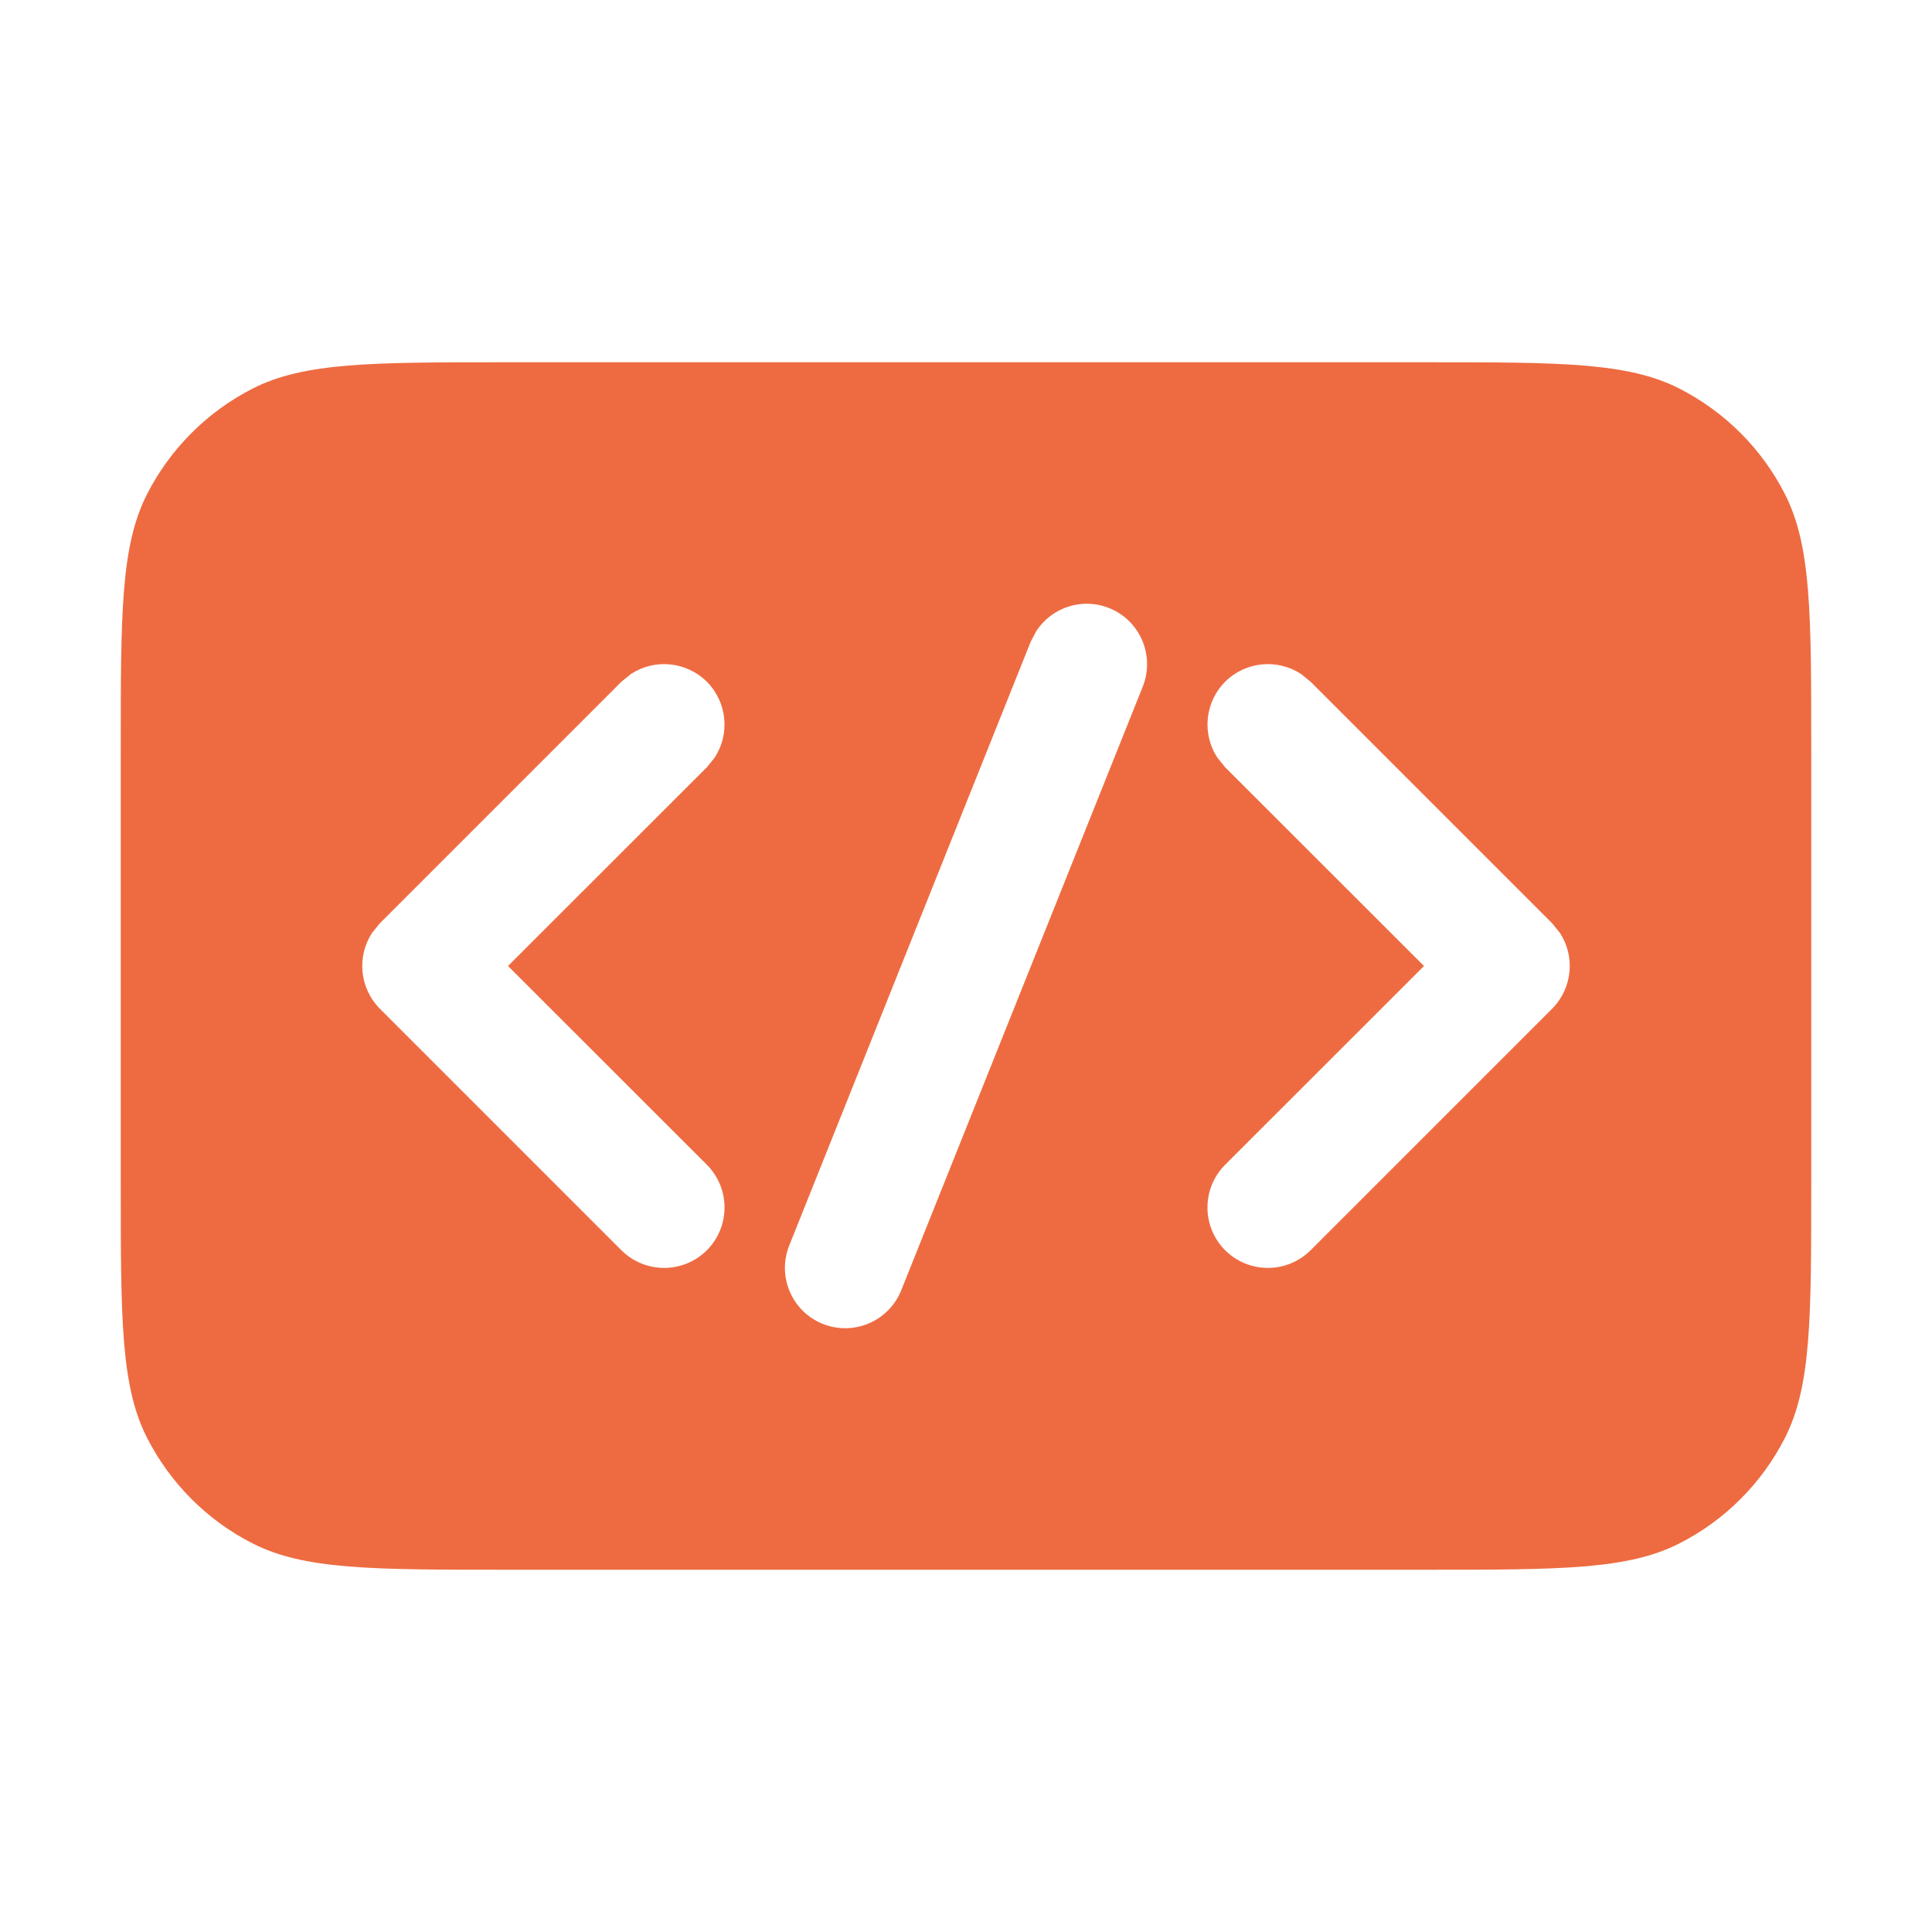
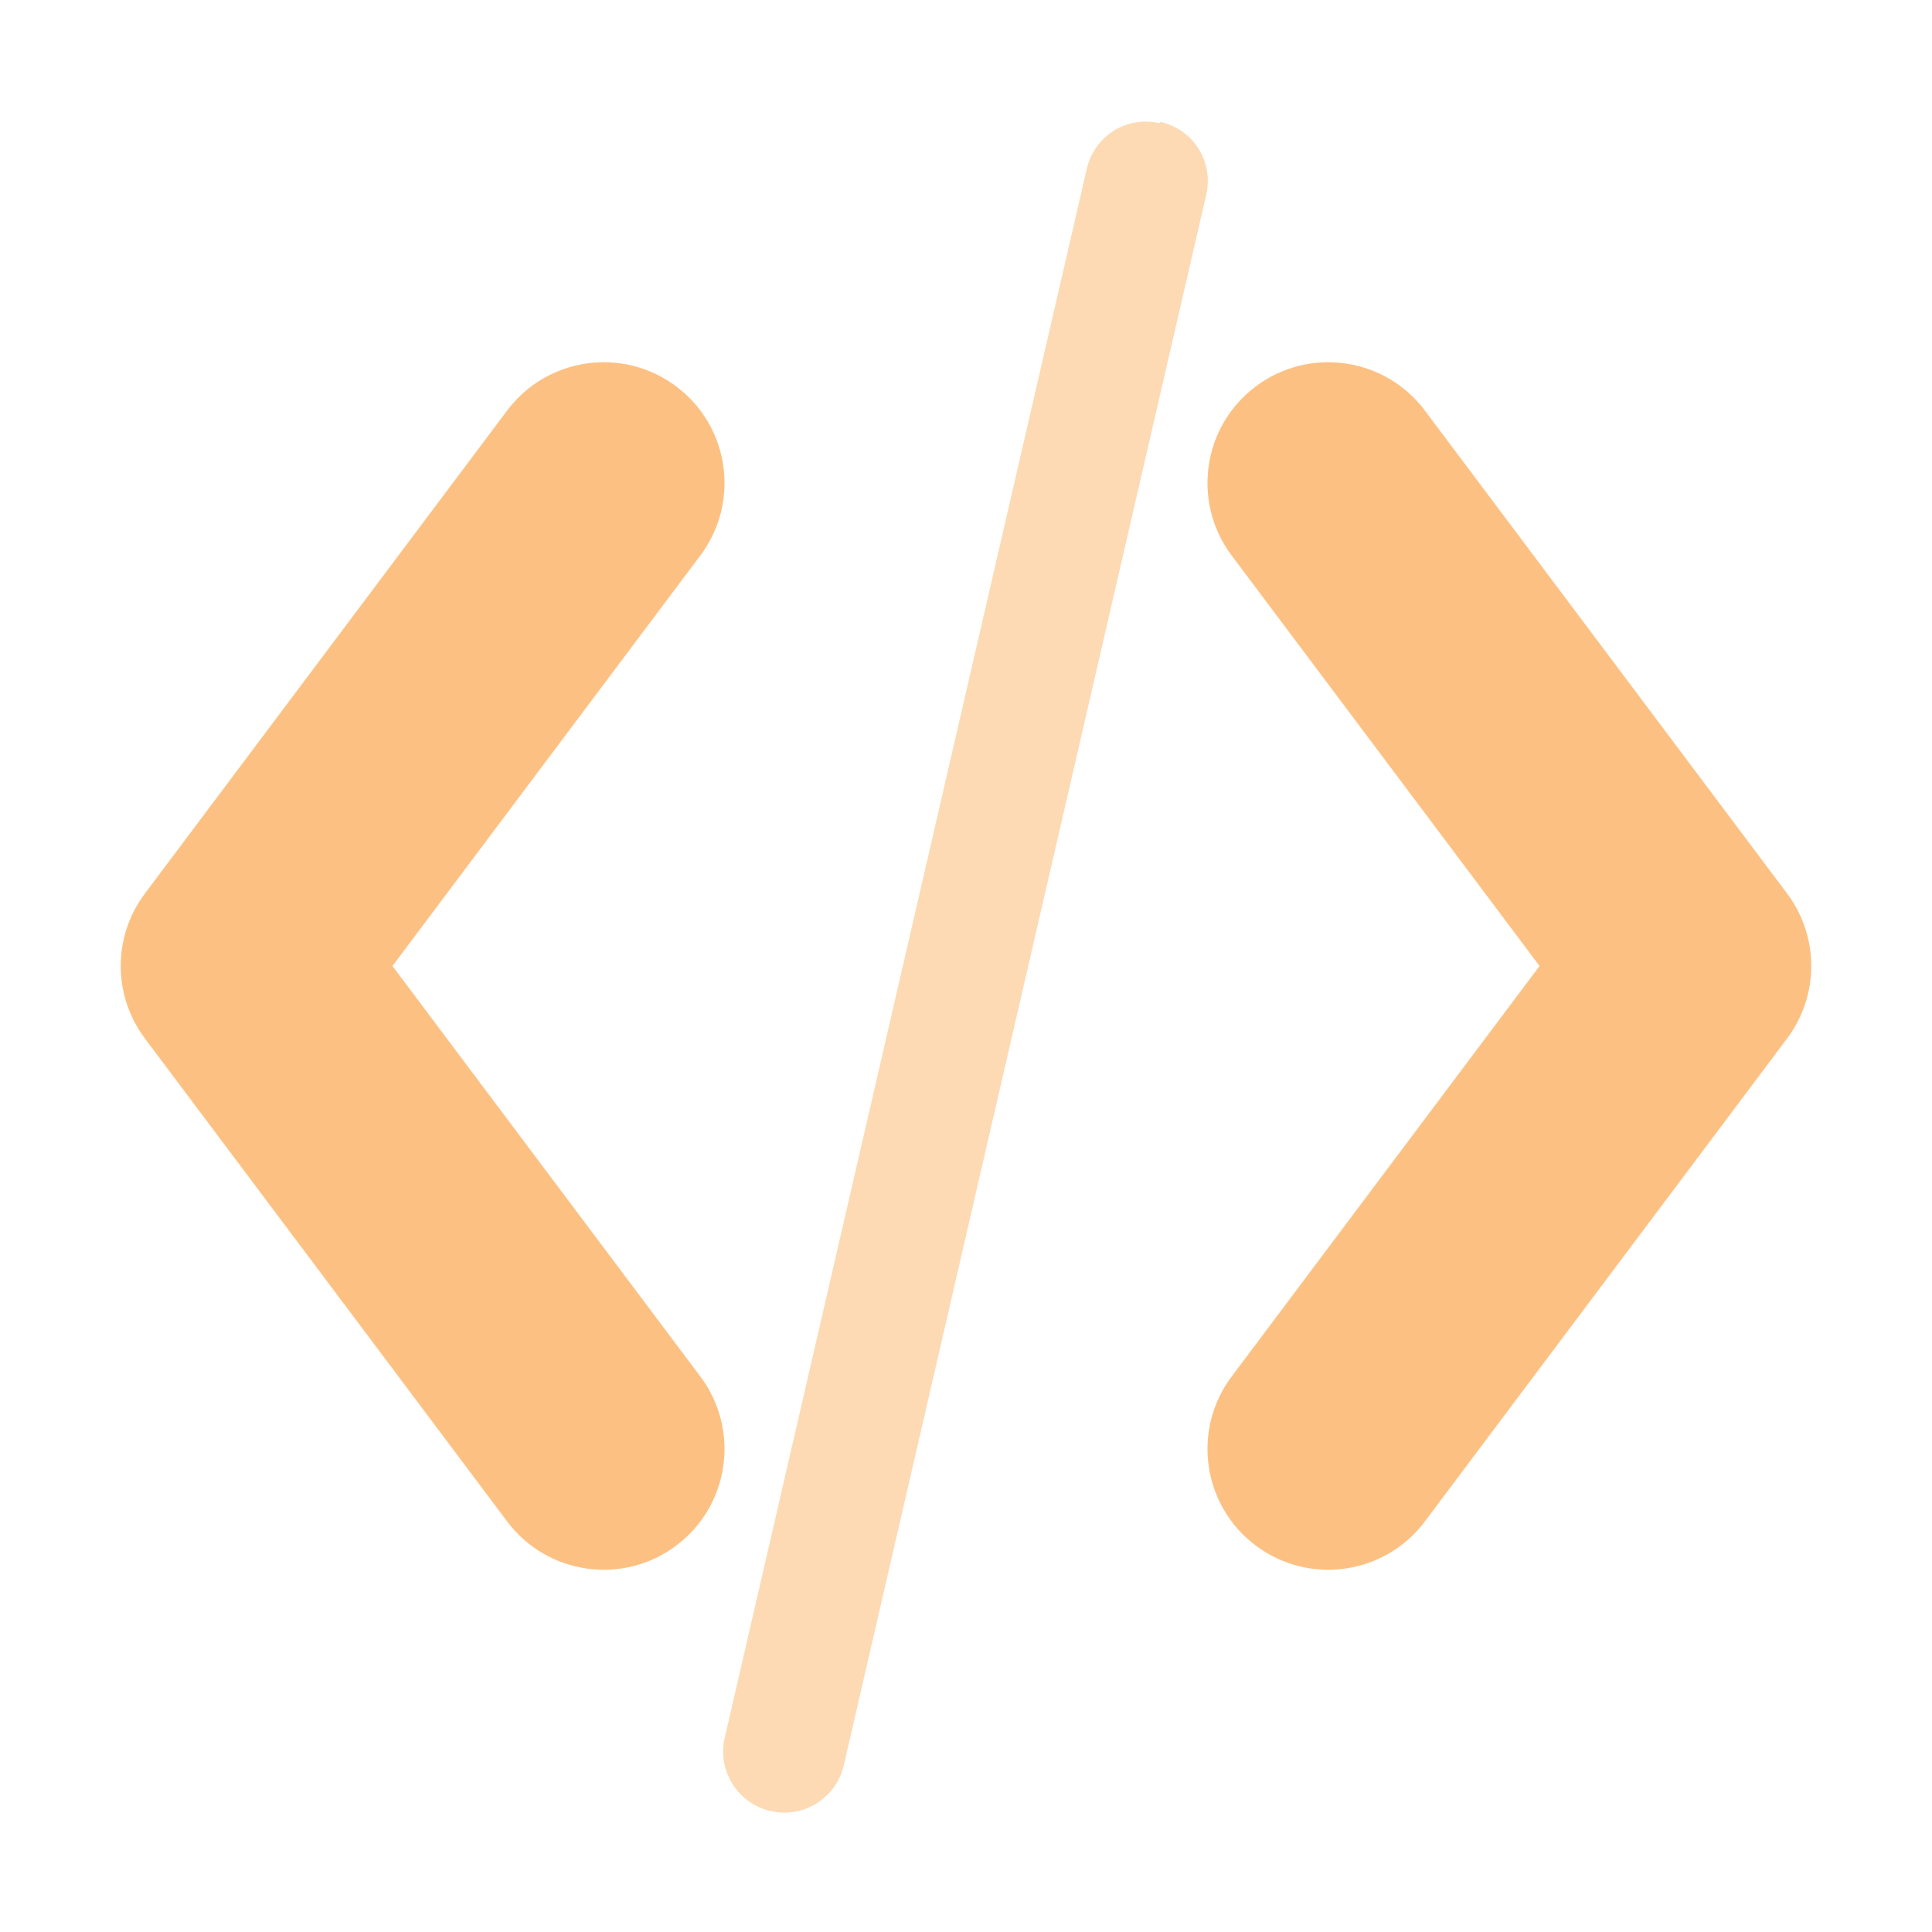
- <svg xmlns="http://www.w3.org/2000/svg" width="16" height="16" viewBox="0 0 16 16" fill="none">
-   <path d="M11.8 3C12.92 3 13.48 3 13.908 3.218C14.284 3.41 14.591 3.716 14.782 4.092C15 4.52 15 5.08 15 6.2V9.8C15 10.92 15 11.48 14.782 11.908C14.591 12.284 14.284 12.591 13.908 12.782C13.48 13 12.92 13 11.8 13H4.2C3.08 13 2.52 13 2.092 12.782C1.716 12.591 1.41 12.284 1.218 11.908C1 11.48 1 10.92 1 9.8V6.2C1 5.08 1 4.52 1.218 4.092C1.41 3.716 1.716 3.41 2.092 3.218C2.52 3 3.08 3 4.2 3H11.8ZM9.186 5.036C8.961 4.946 8.711 5.03 8.583 5.225L8.536 5.314L6.536 10.315C6.434 10.571 6.558 10.861 6.814 10.964C7.071 11.066 7.361 10.942 7.464 10.685L9.464 5.686C9.566 5.429 9.442 5.139 9.186 5.036ZM5.854 5.646C5.683 5.476 5.419 5.454 5.225 5.582L5.146 5.646L3.146 7.646L3.082 7.725C2.954 7.919 2.976 8.183 3.146 8.354L5.146 10.354C5.342 10.549 5.658 10.549 5.854 10.354C6.049 10.158 6.049 9.842 5.854 9.646L4.207 8L5.854 6.354L5.918 6.275C6.046 6.081 6.024 5.817 5.854 5.646ZM10.775 5.582C10.581 5.454 10.317 5.476 10.146 5.646C9.976 5.817 9.954 6.081 10.082 6.275L10.146 6.354L11.793 8L10.146 9.646C9.951 9.842 9.951 10.158 10.146 10.354C10.342 10.549 10.658 10.549 10.854 10.354L12.854 8.354C13.024 8.183 13.046 7.919 12.918 7.725L12.854 7.646L10.854 5.646L10.775 5.582Z" fill="#EE6B41" />
+ <svg xmlns="http://www.w3.org/2000/svg" viewBox="0 0 16 16">
+   <defs>
+     <path id="a" d="M5.6 3.2a1 1 0 0 1 .2 1.4L3.25 8l2.55 3.4a1 1 0 1 1-1.6 1.2l-3-4a1 1 0 0 1 0-1.2l3-4a1 1 0 0 1 1.4-.2" />
+     <path id="b" d="M10.4 3.2a1 1 0 0 0-.2 1.4L12.75 8l-2.55 3.4a1 1 0 1 0 1.6 1.2l3-4a1 1 0 0 0 0-1.2l-3-4a1 1 0 0 0-1.4-.2" />
+     <path id="c" d="M9.61 1.01a.5.5 0 0 1 .38.6l-3 13A.5.5 0 1 1 6 14.4l3-13a.5.5 0 0 1 .6-.38" />
+   </defs>
+   <use fill="#fdba74" href="#a" />
+   <use fill="#f8fafc" fill-opacity="0.1" href="#a" />
+   <use fill="#fdba74" href="#b" />
+   <use fill="#f8fafc" fill-opacity="0.1" href="#b" />
+   <use fill="#fdba74" fill-opacity=".6" href="#c" />
+   <use fill="#f8fafc" fill-opacity="0.1" href="#c" />
</svg>
